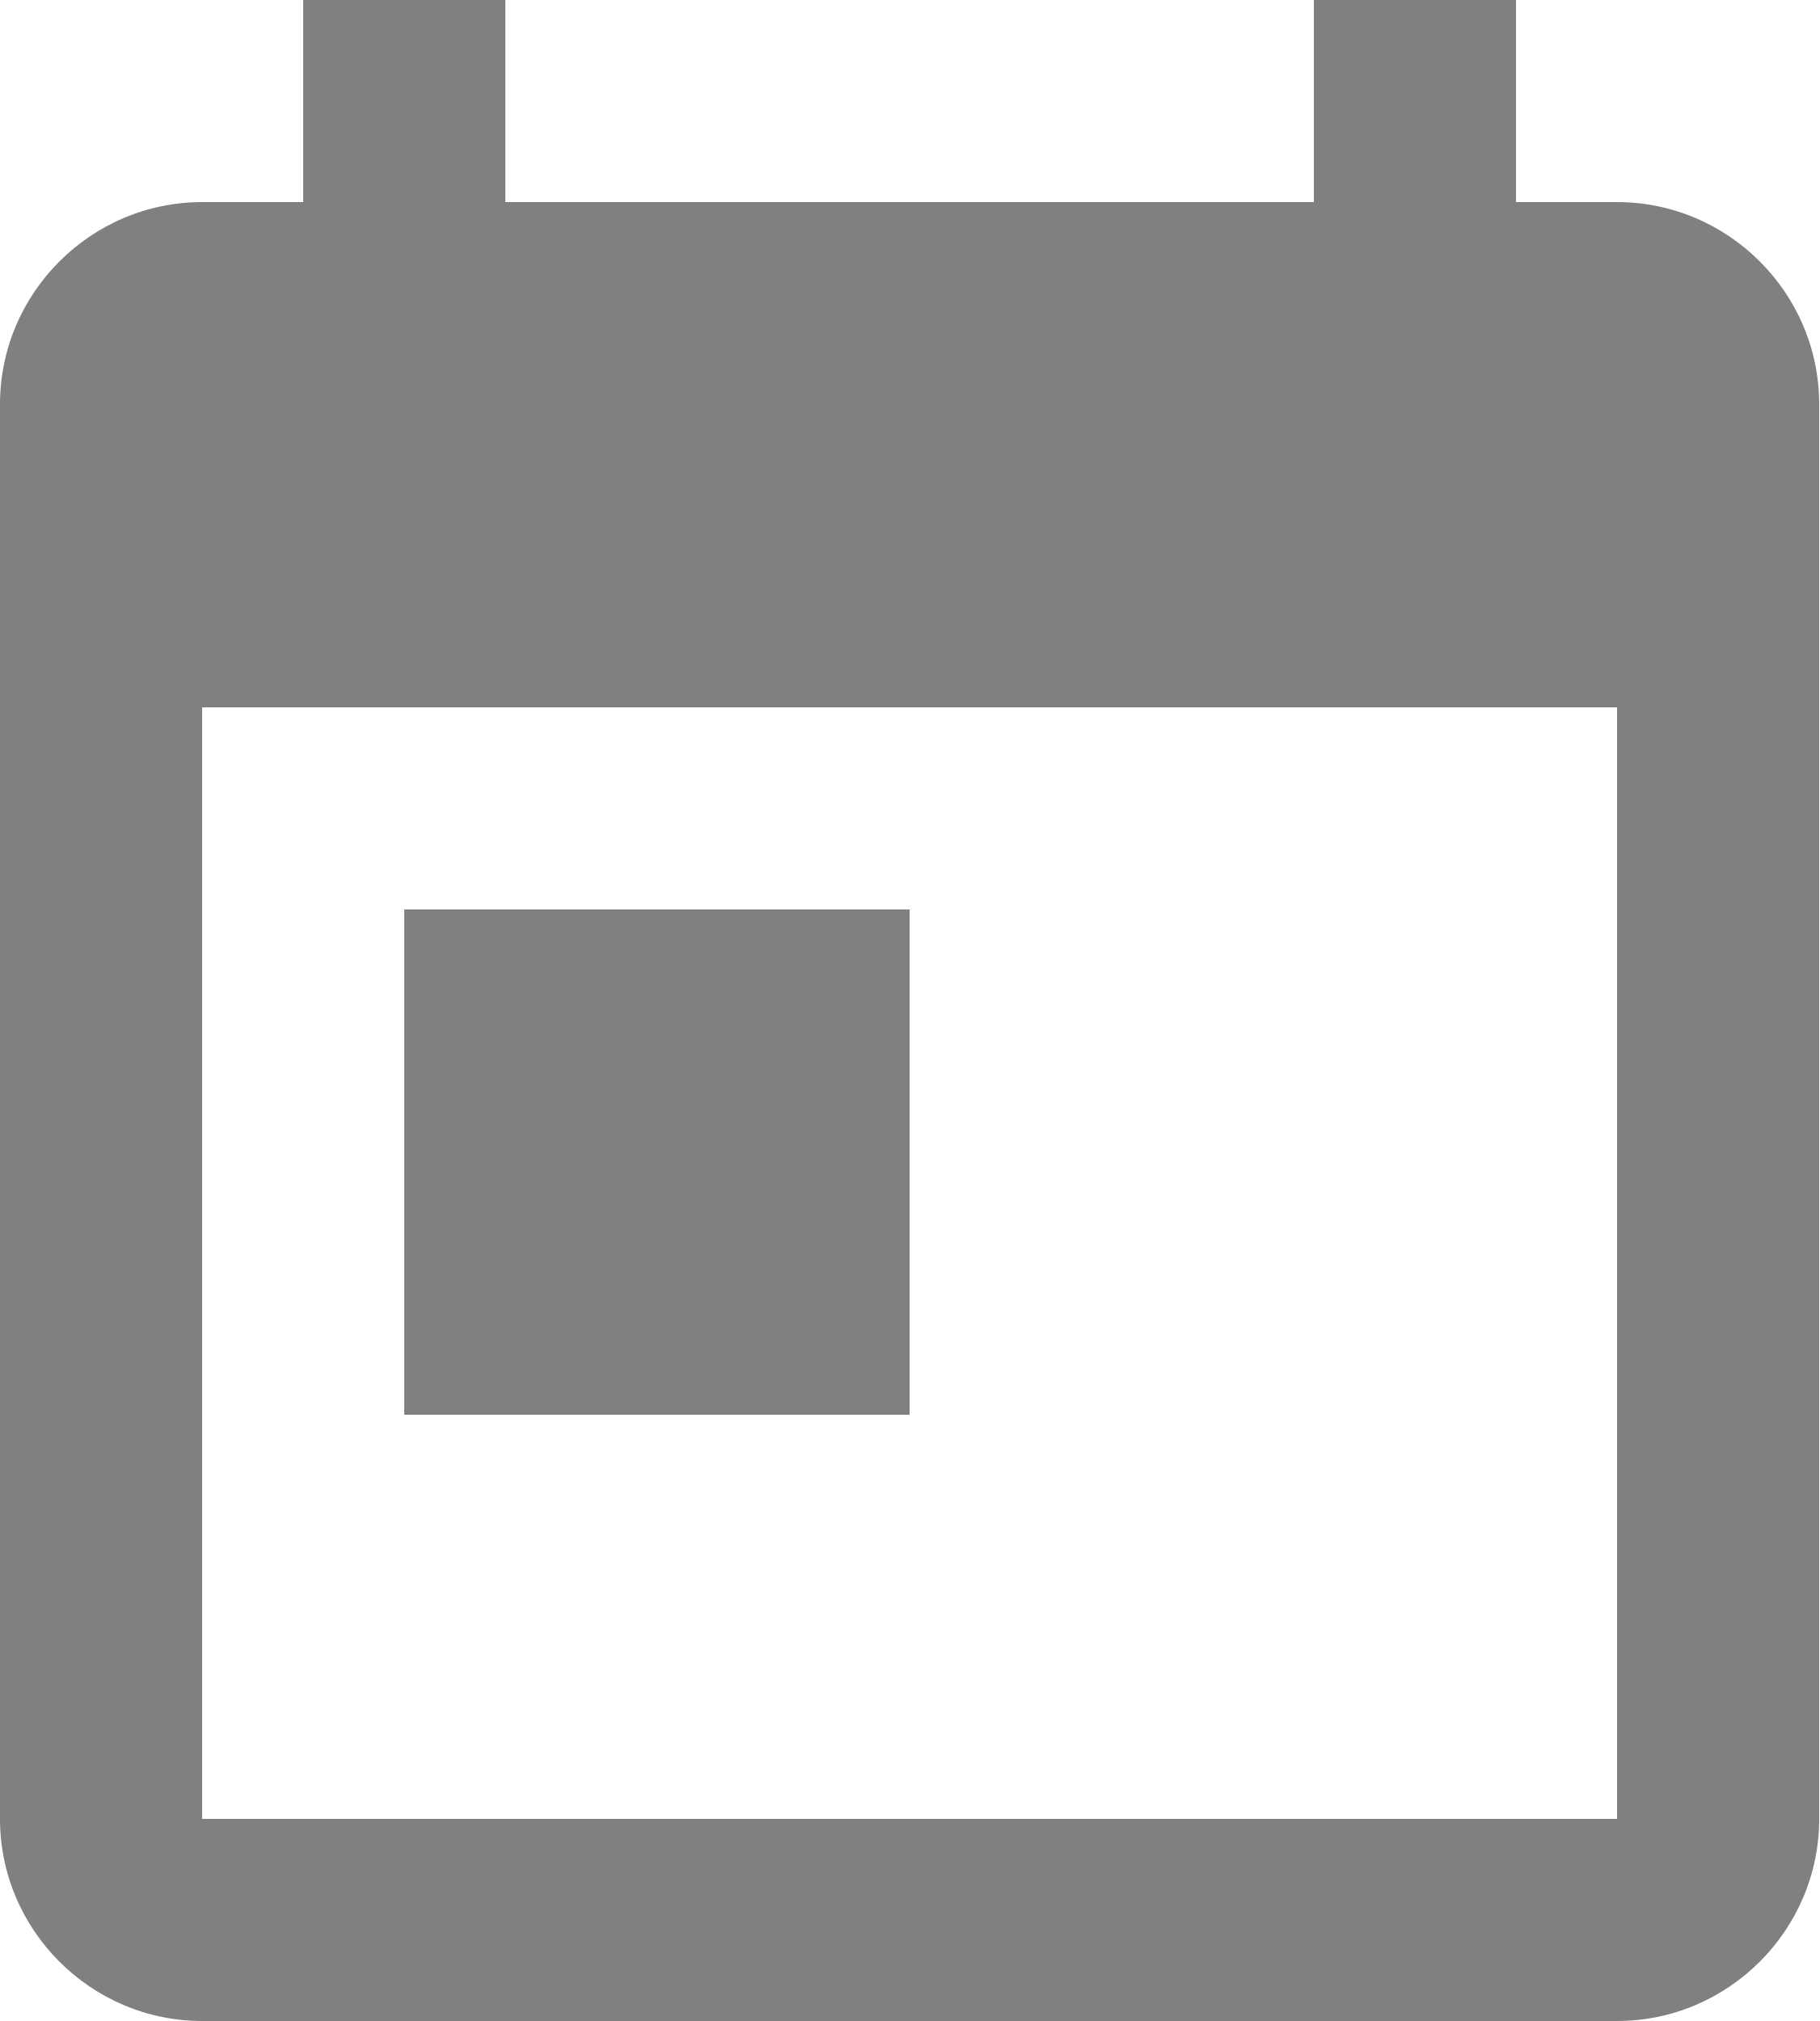
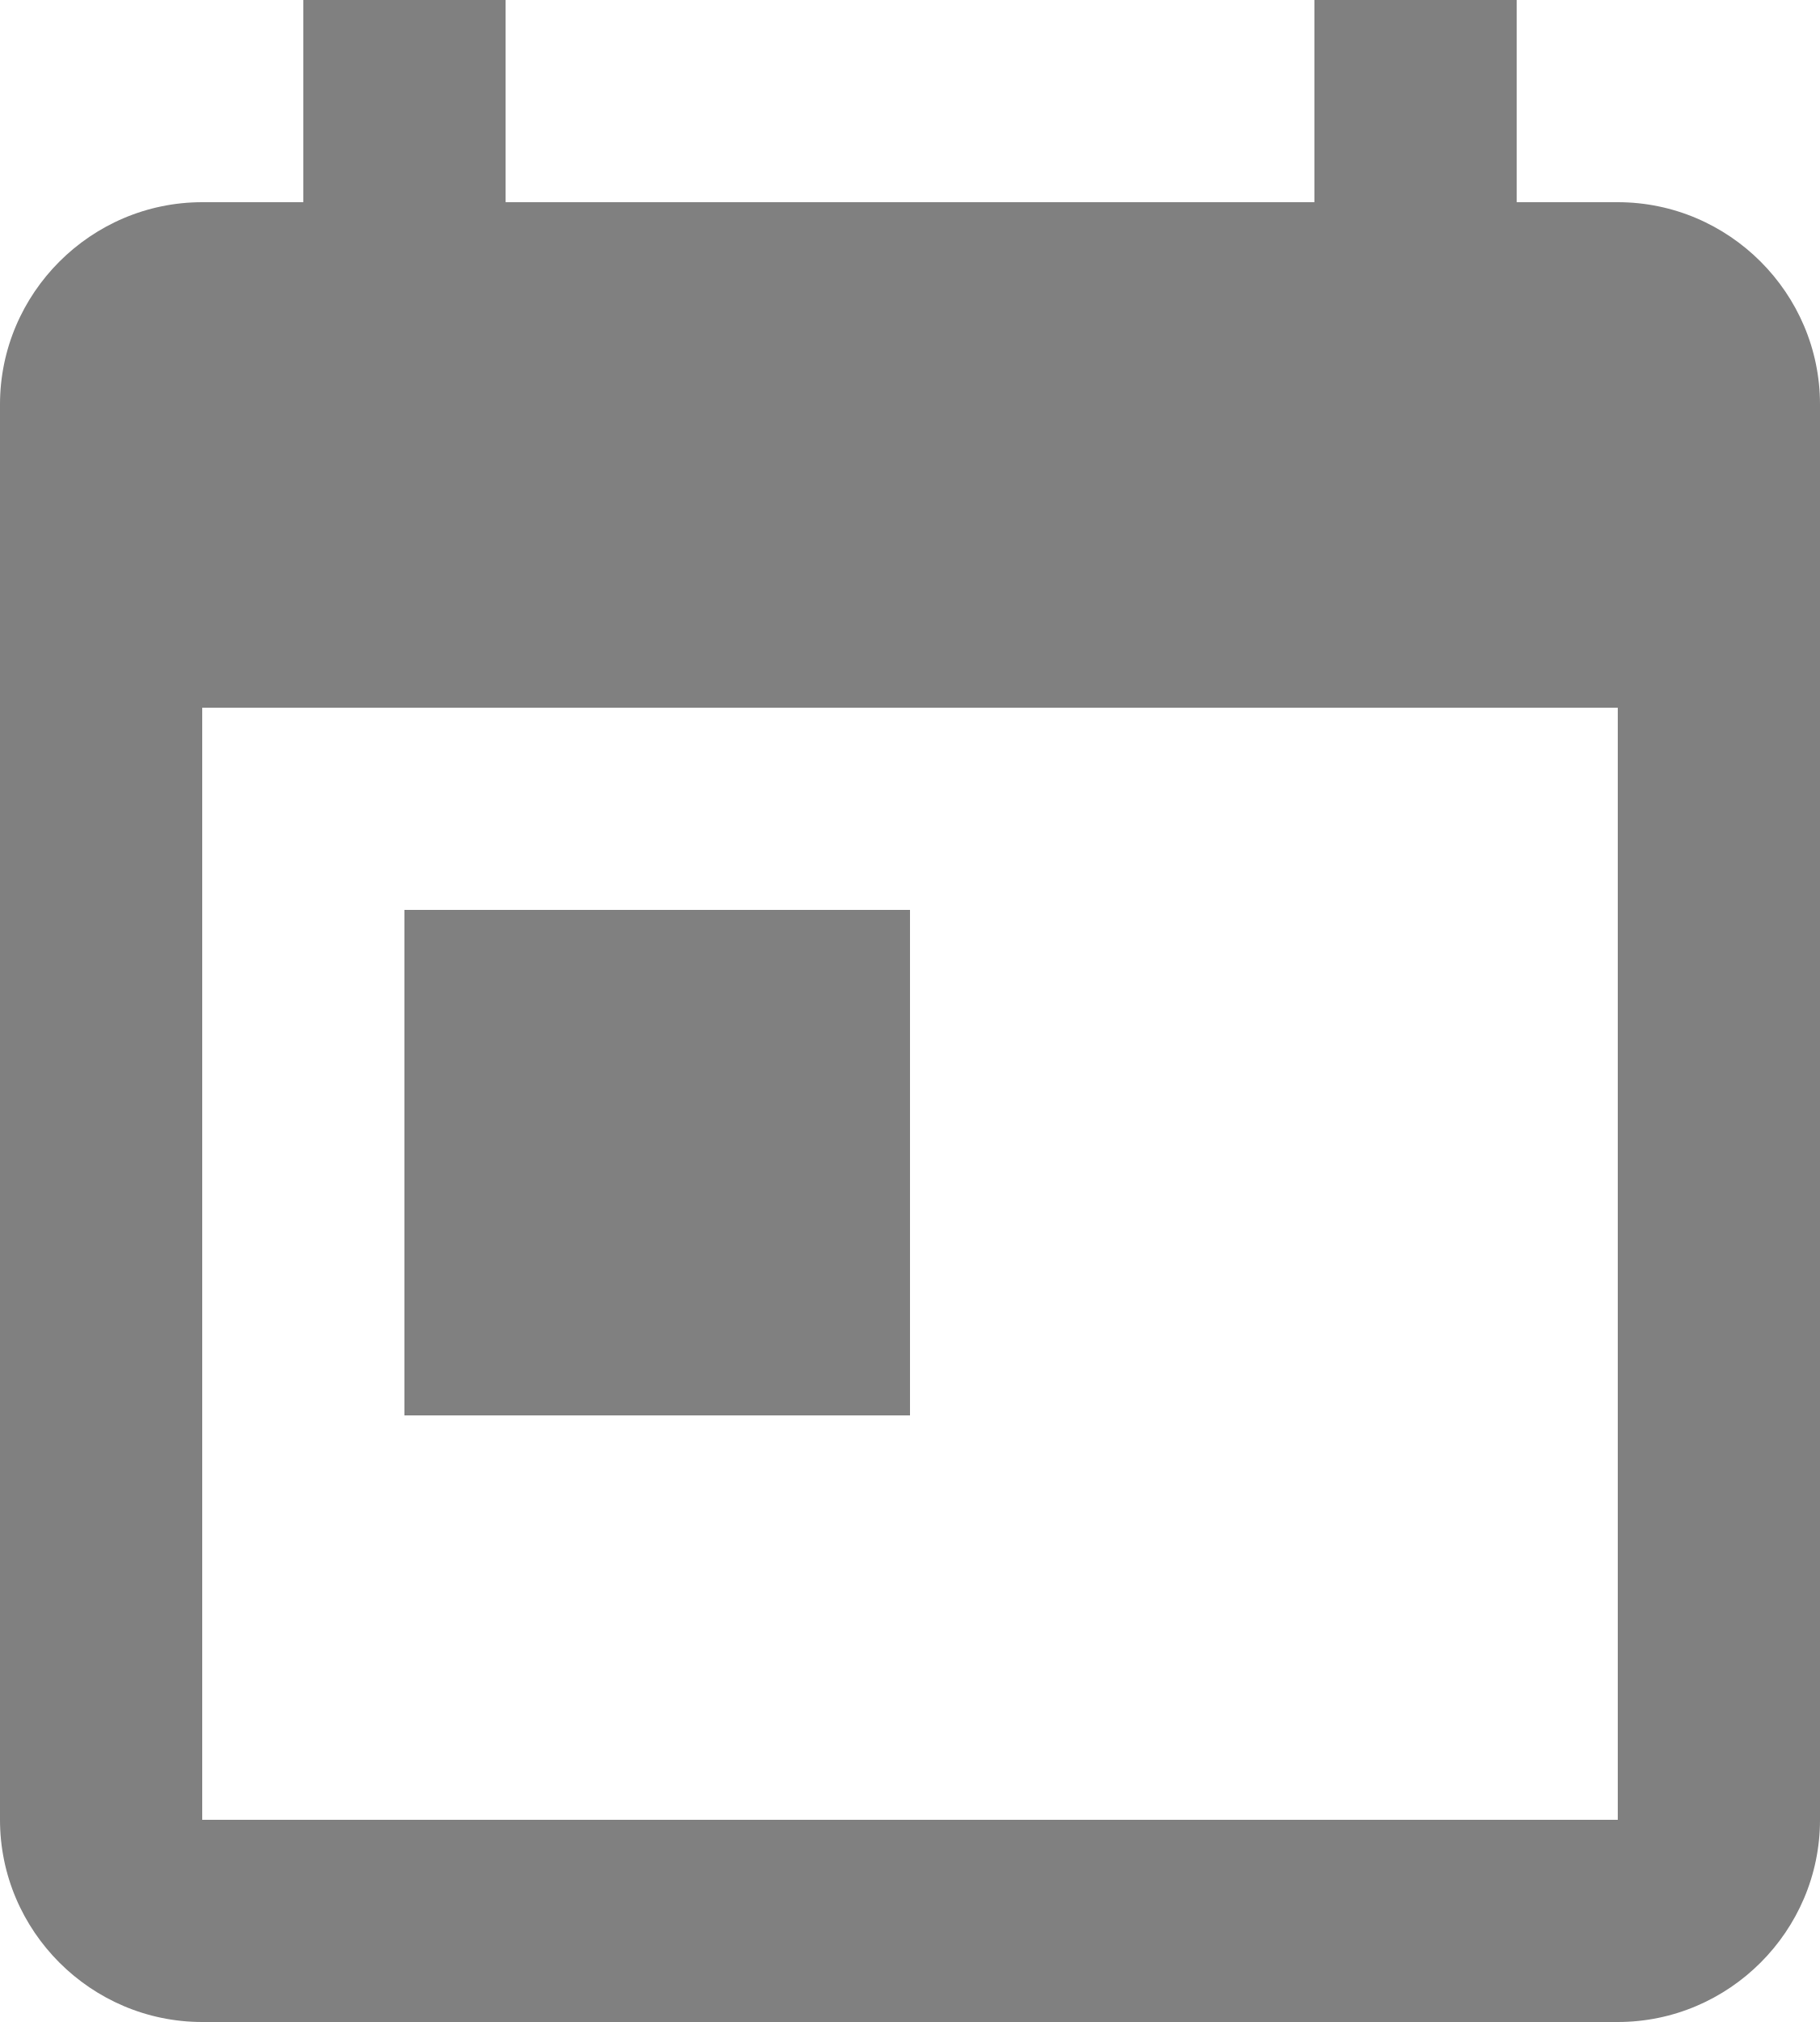
- <svg xmlns="http://www.w3.org/2000/svg" height="1em" version="1.1" viewBox="0 0 18 20">
+ <svg xmlns="http://www.w3.org/2000/svg" height="16" version="1.1" viewBox="0 0 18 20">
  <defs />
  <g fill="none" fill-rule="evenodd" id="Page-1" stroke="none" stroke-width="1">
    <g fill="#000000" id="Core" transform="translate(-339, -464)">
      <g id="today" transform="translate(339, 464)">
        <path d="M16,2 L15,2 L15,0 L13,0 L13,2 L5,2 L5,0 L3,0 L3,2 L2,2 C0.9,2 0,2.9 0,4 L0,18 C0,19.1 0.9,20 2,20 L16,20 C17.1,20 18,19.1 18,18 L18,4 C18,2.9 17.1,2 16,2 L16,2 Z M16,18 L2,18 L2,7 L16,7 L16,18 L16,18 Z" id="Shape" fill="#808080" />
        <rect height="5" id="Rectangle-path" width="5" x="4" y="9" fill="#808080" />
      </g>
    </g>
  </g>
</svg>
